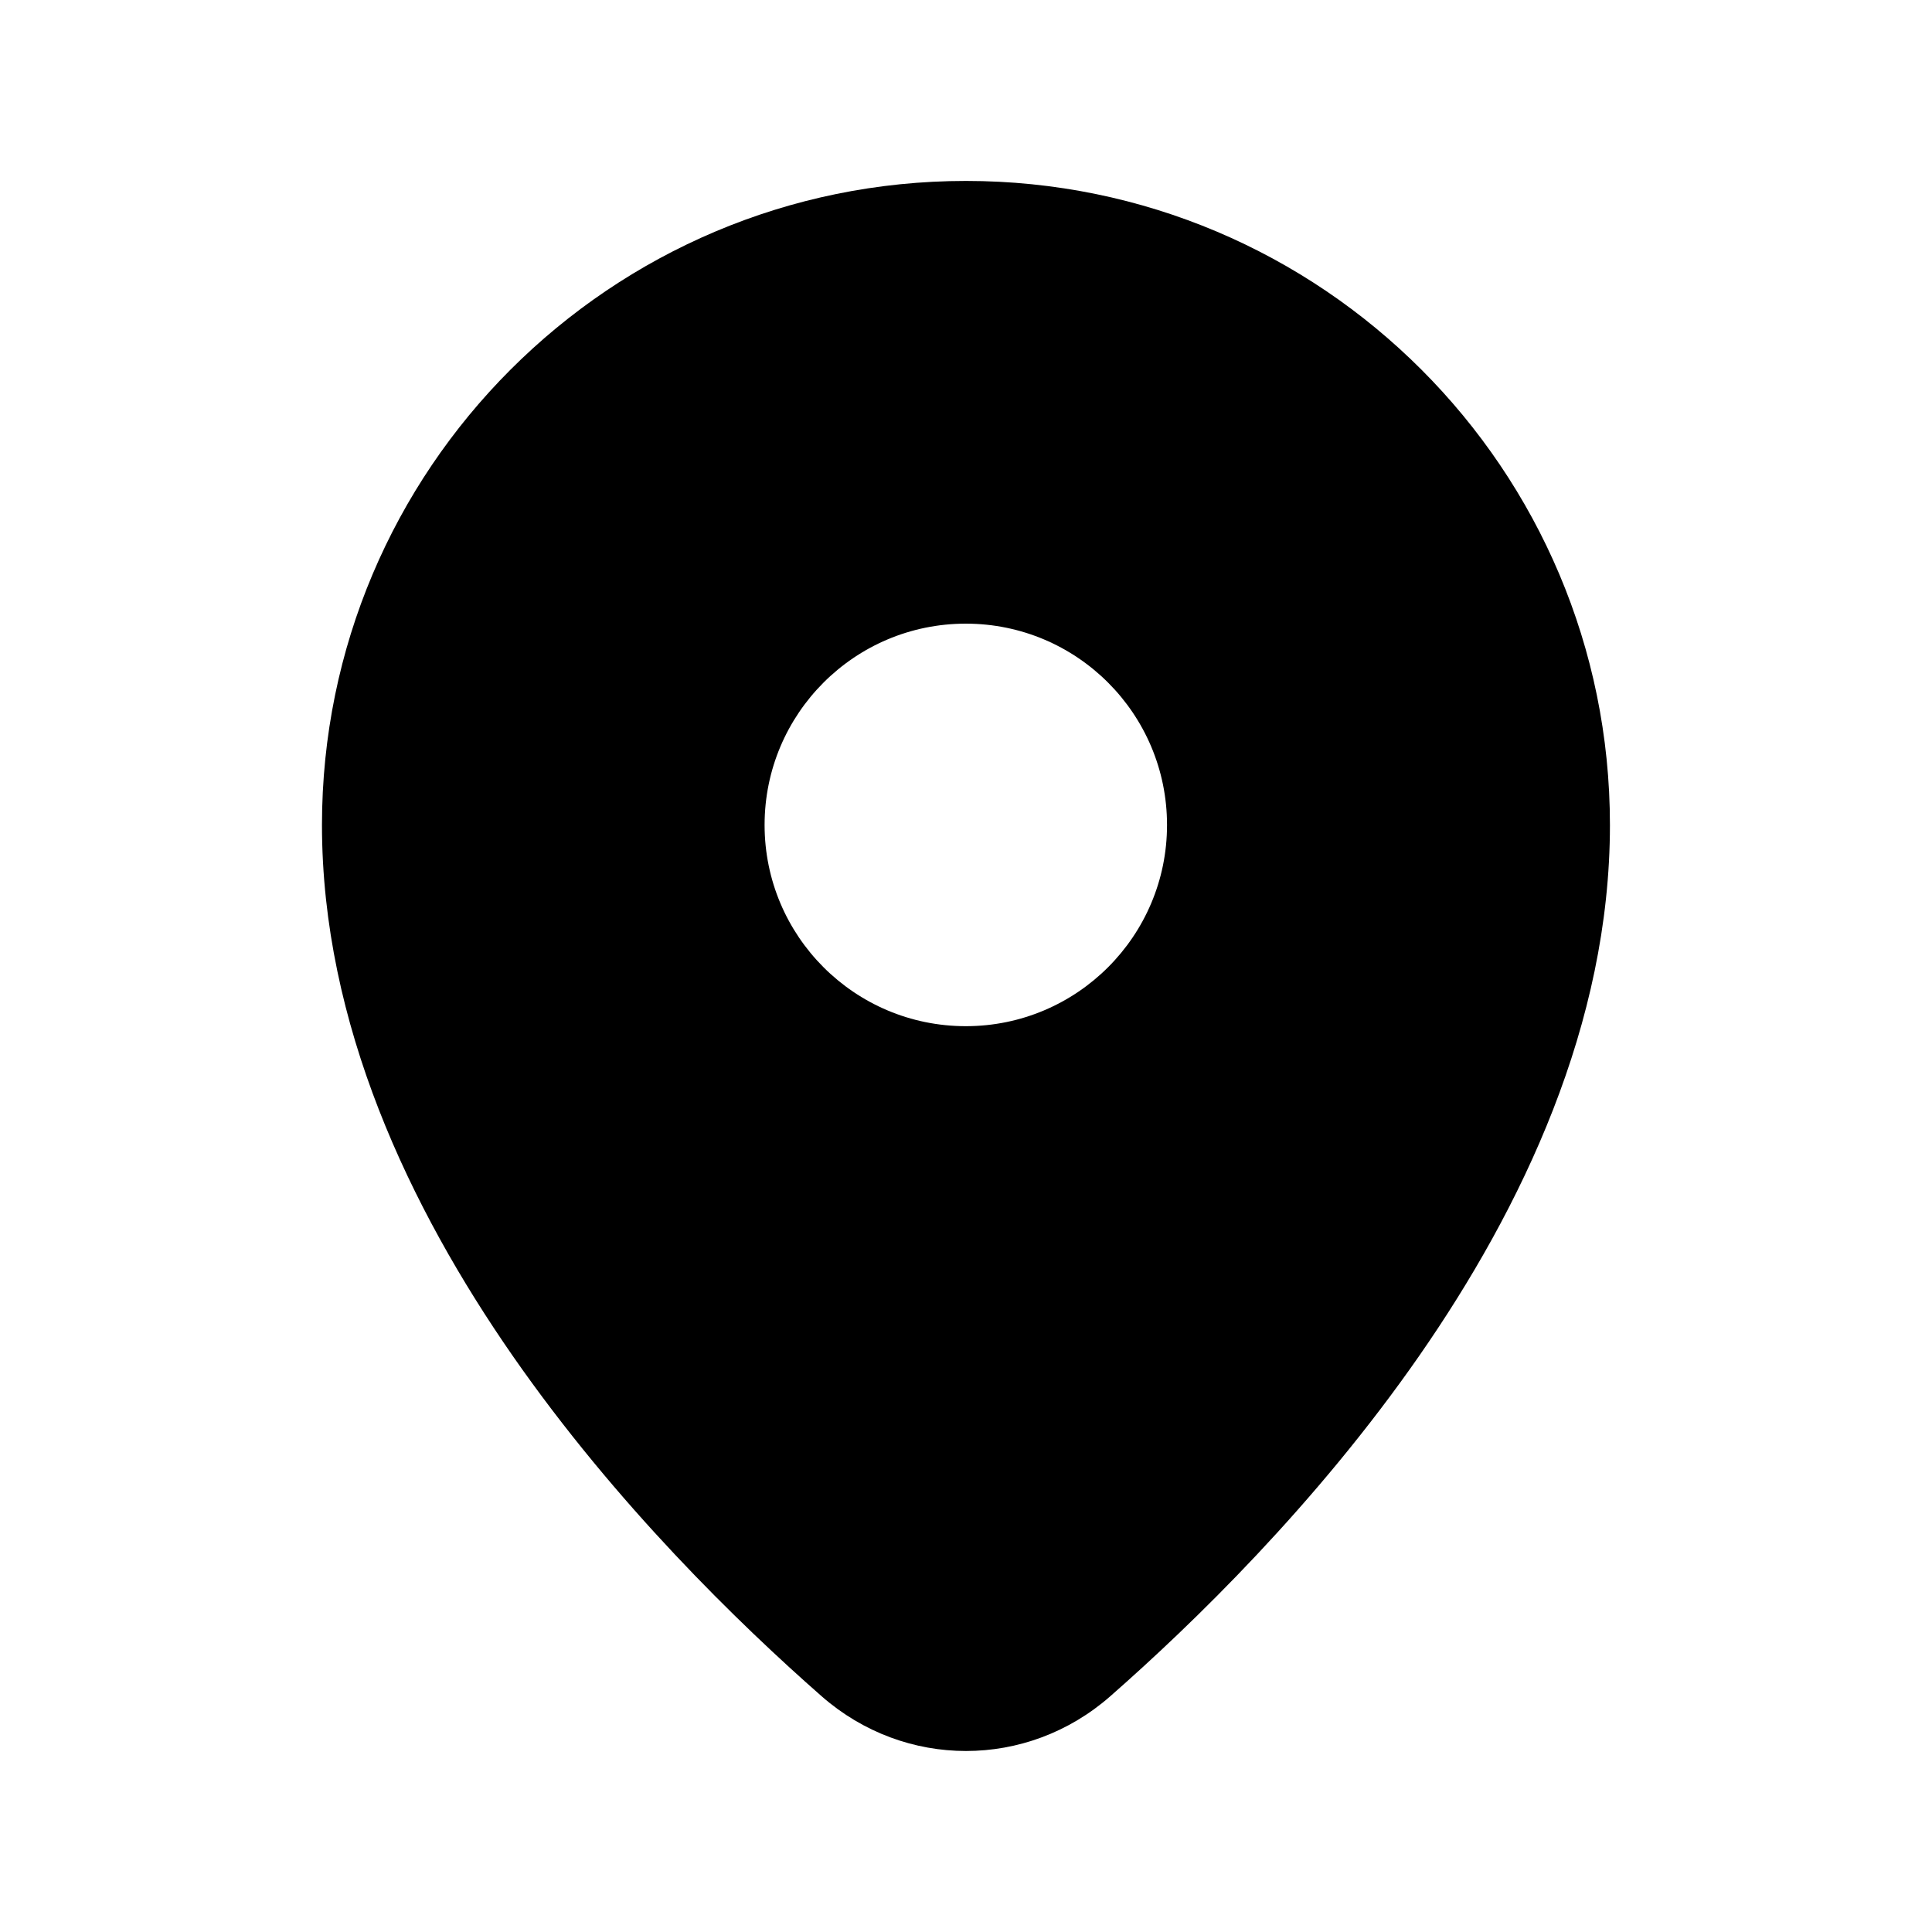
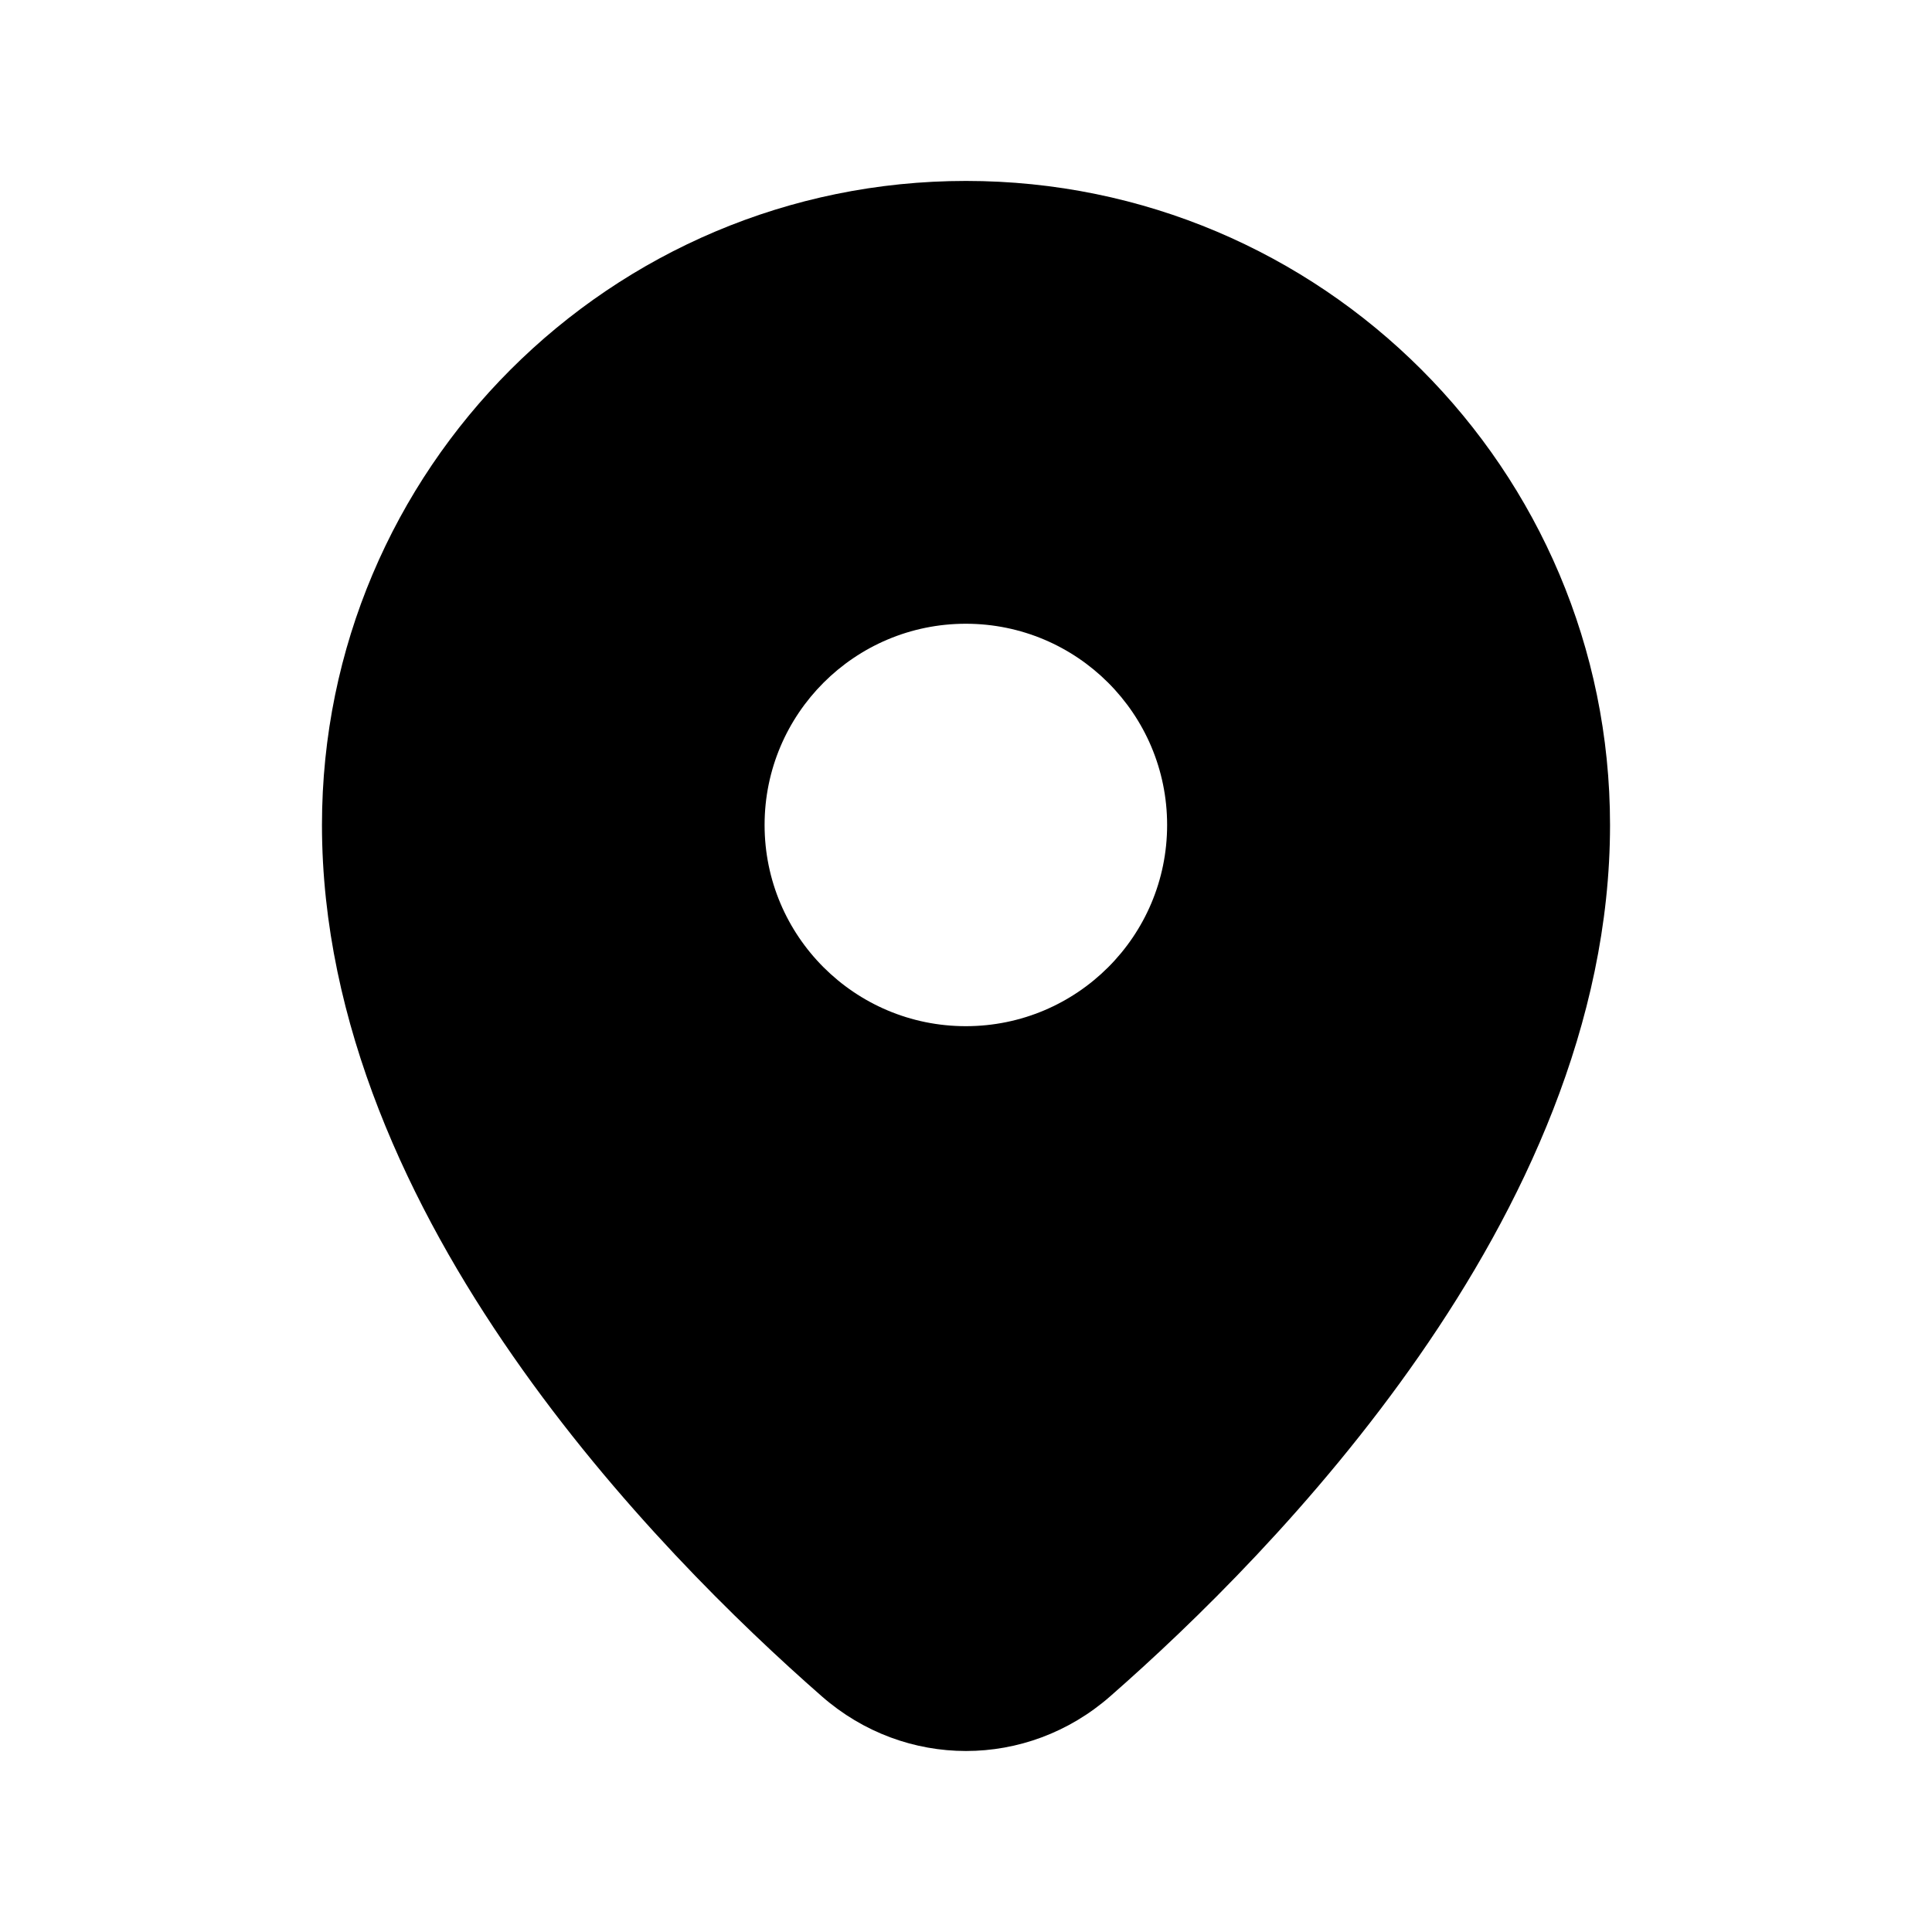
- <svg xmlns="http://www.w3.org/2000/svg" viewBox="-3.333 -1.873 20 20" fill="none">
-   <path fill-rule="evenodd" clip-rule="evenodd" d="M0 6.667C0 2.985 2.985 0 6.667 0C10.349 0 13.333 2.985 13.333 6.667C13.333 8.728 12.422 10.632 11.359 12.162C10.29 13.7 9.013 14.938 8.16 15.687C7.299 16.442 6.035 16.442 5.173 15.687C4.32 14.938 3.043 13.7 1.974 12.162C0.912 10.632 0 8.728 0 6.667ZM6.665 8.75C7.815 8.75 8.748 7.817 8.748 6.667C8.748 5.516 7.815 4.583 6.665 4.583C5.514 4.583 4.582 5.516 4.582 6.667C4.582 7.817 5.514 8.75 6.665 8.75Z" fill="currentColor" />
+ <svg xmlns="http://www.w3.org/2000/svg" viewBox="0 0 20 20" fill="none" width="20" height="20">
+   <path fill="currentColor" fill-rule="evenodd" d="M3.333 8.54C3.333 4.858 6.318 1.873 10 1.873 13.682 1.873 16.667 4.858 16.667 8.54 16.667 10.602 15.755 12.506 14.692 14.035 13.623 15.574 12.347 16.812 11.493 17.56 10.632 18.315 9.368 18.315 8.507 17.56 7.653 16.812 6.377 15.574 5.308 14.035 4.245 12.506 3.333 10.602 3.333 8.54ZM9.998 10.623C11.149 10.623 12.082 9.691 12.082 8.54 12.082 7.39 11.149 6.457 9.998 6.457 8.848 6.457 7.915 7.39 7.915 8.54 7.915 9.691 8.848 10.623 9.998 10.623Z" clip-rule="evenodd" />
</svg>
